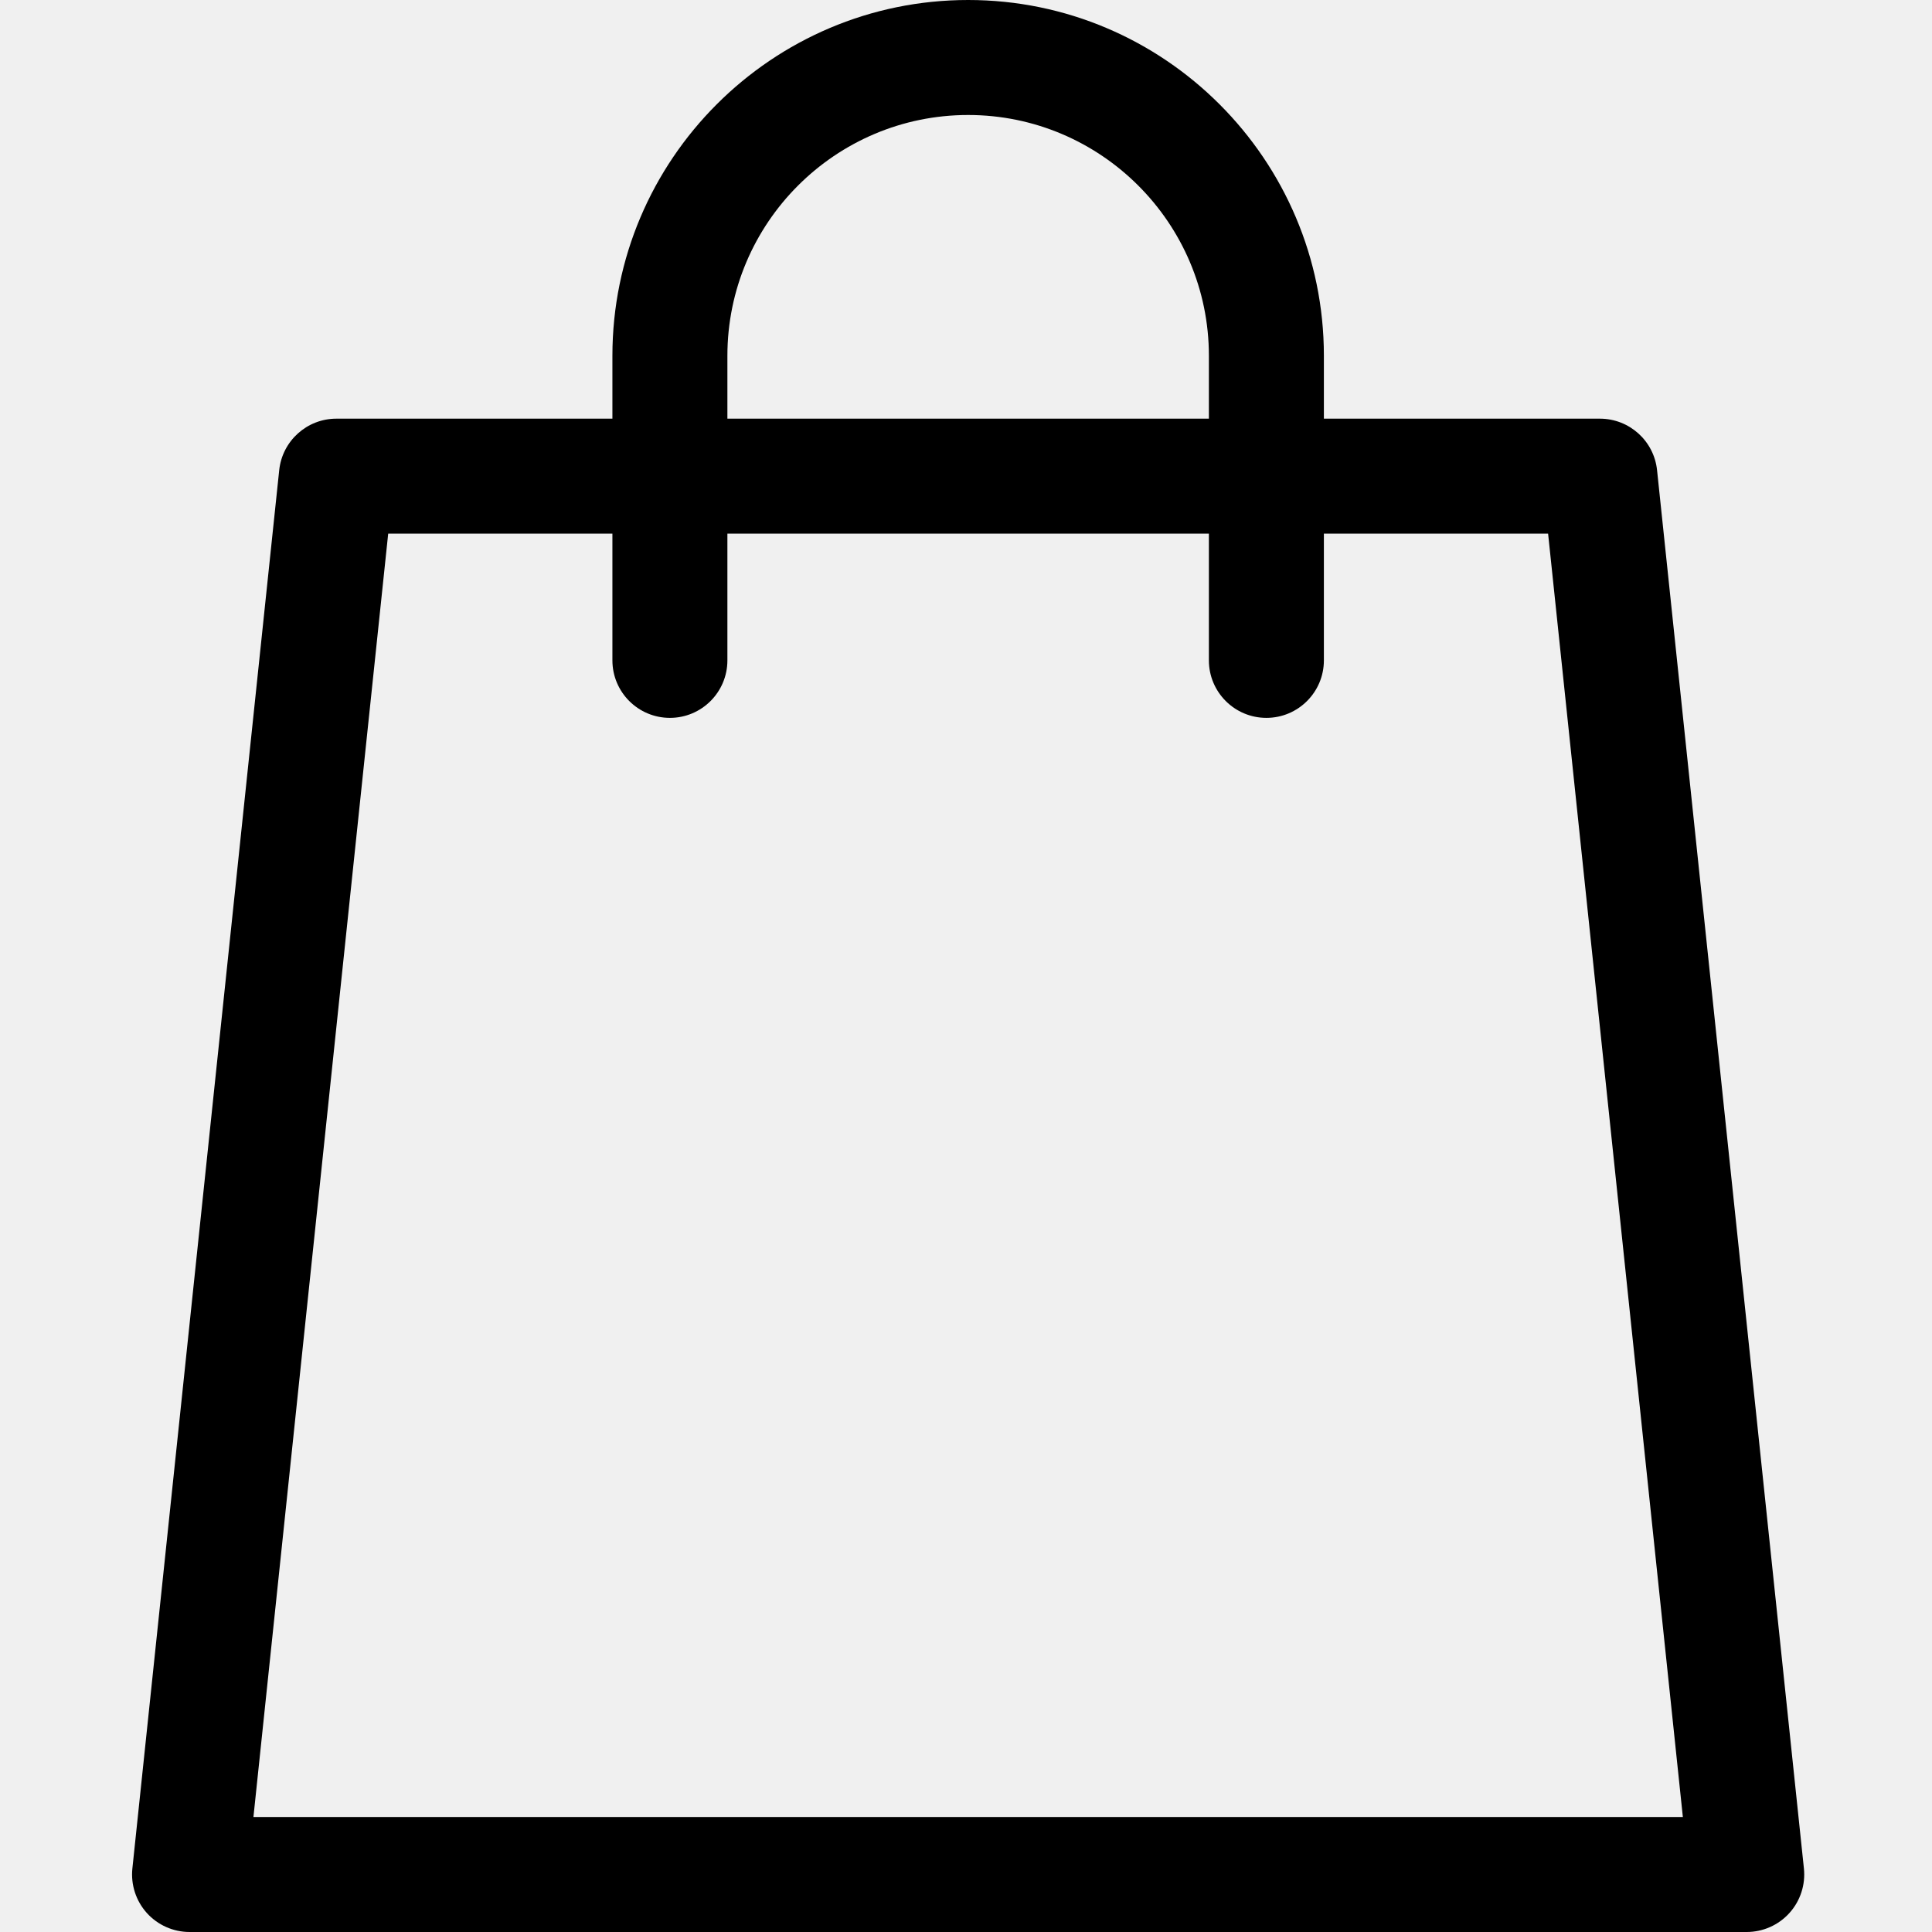
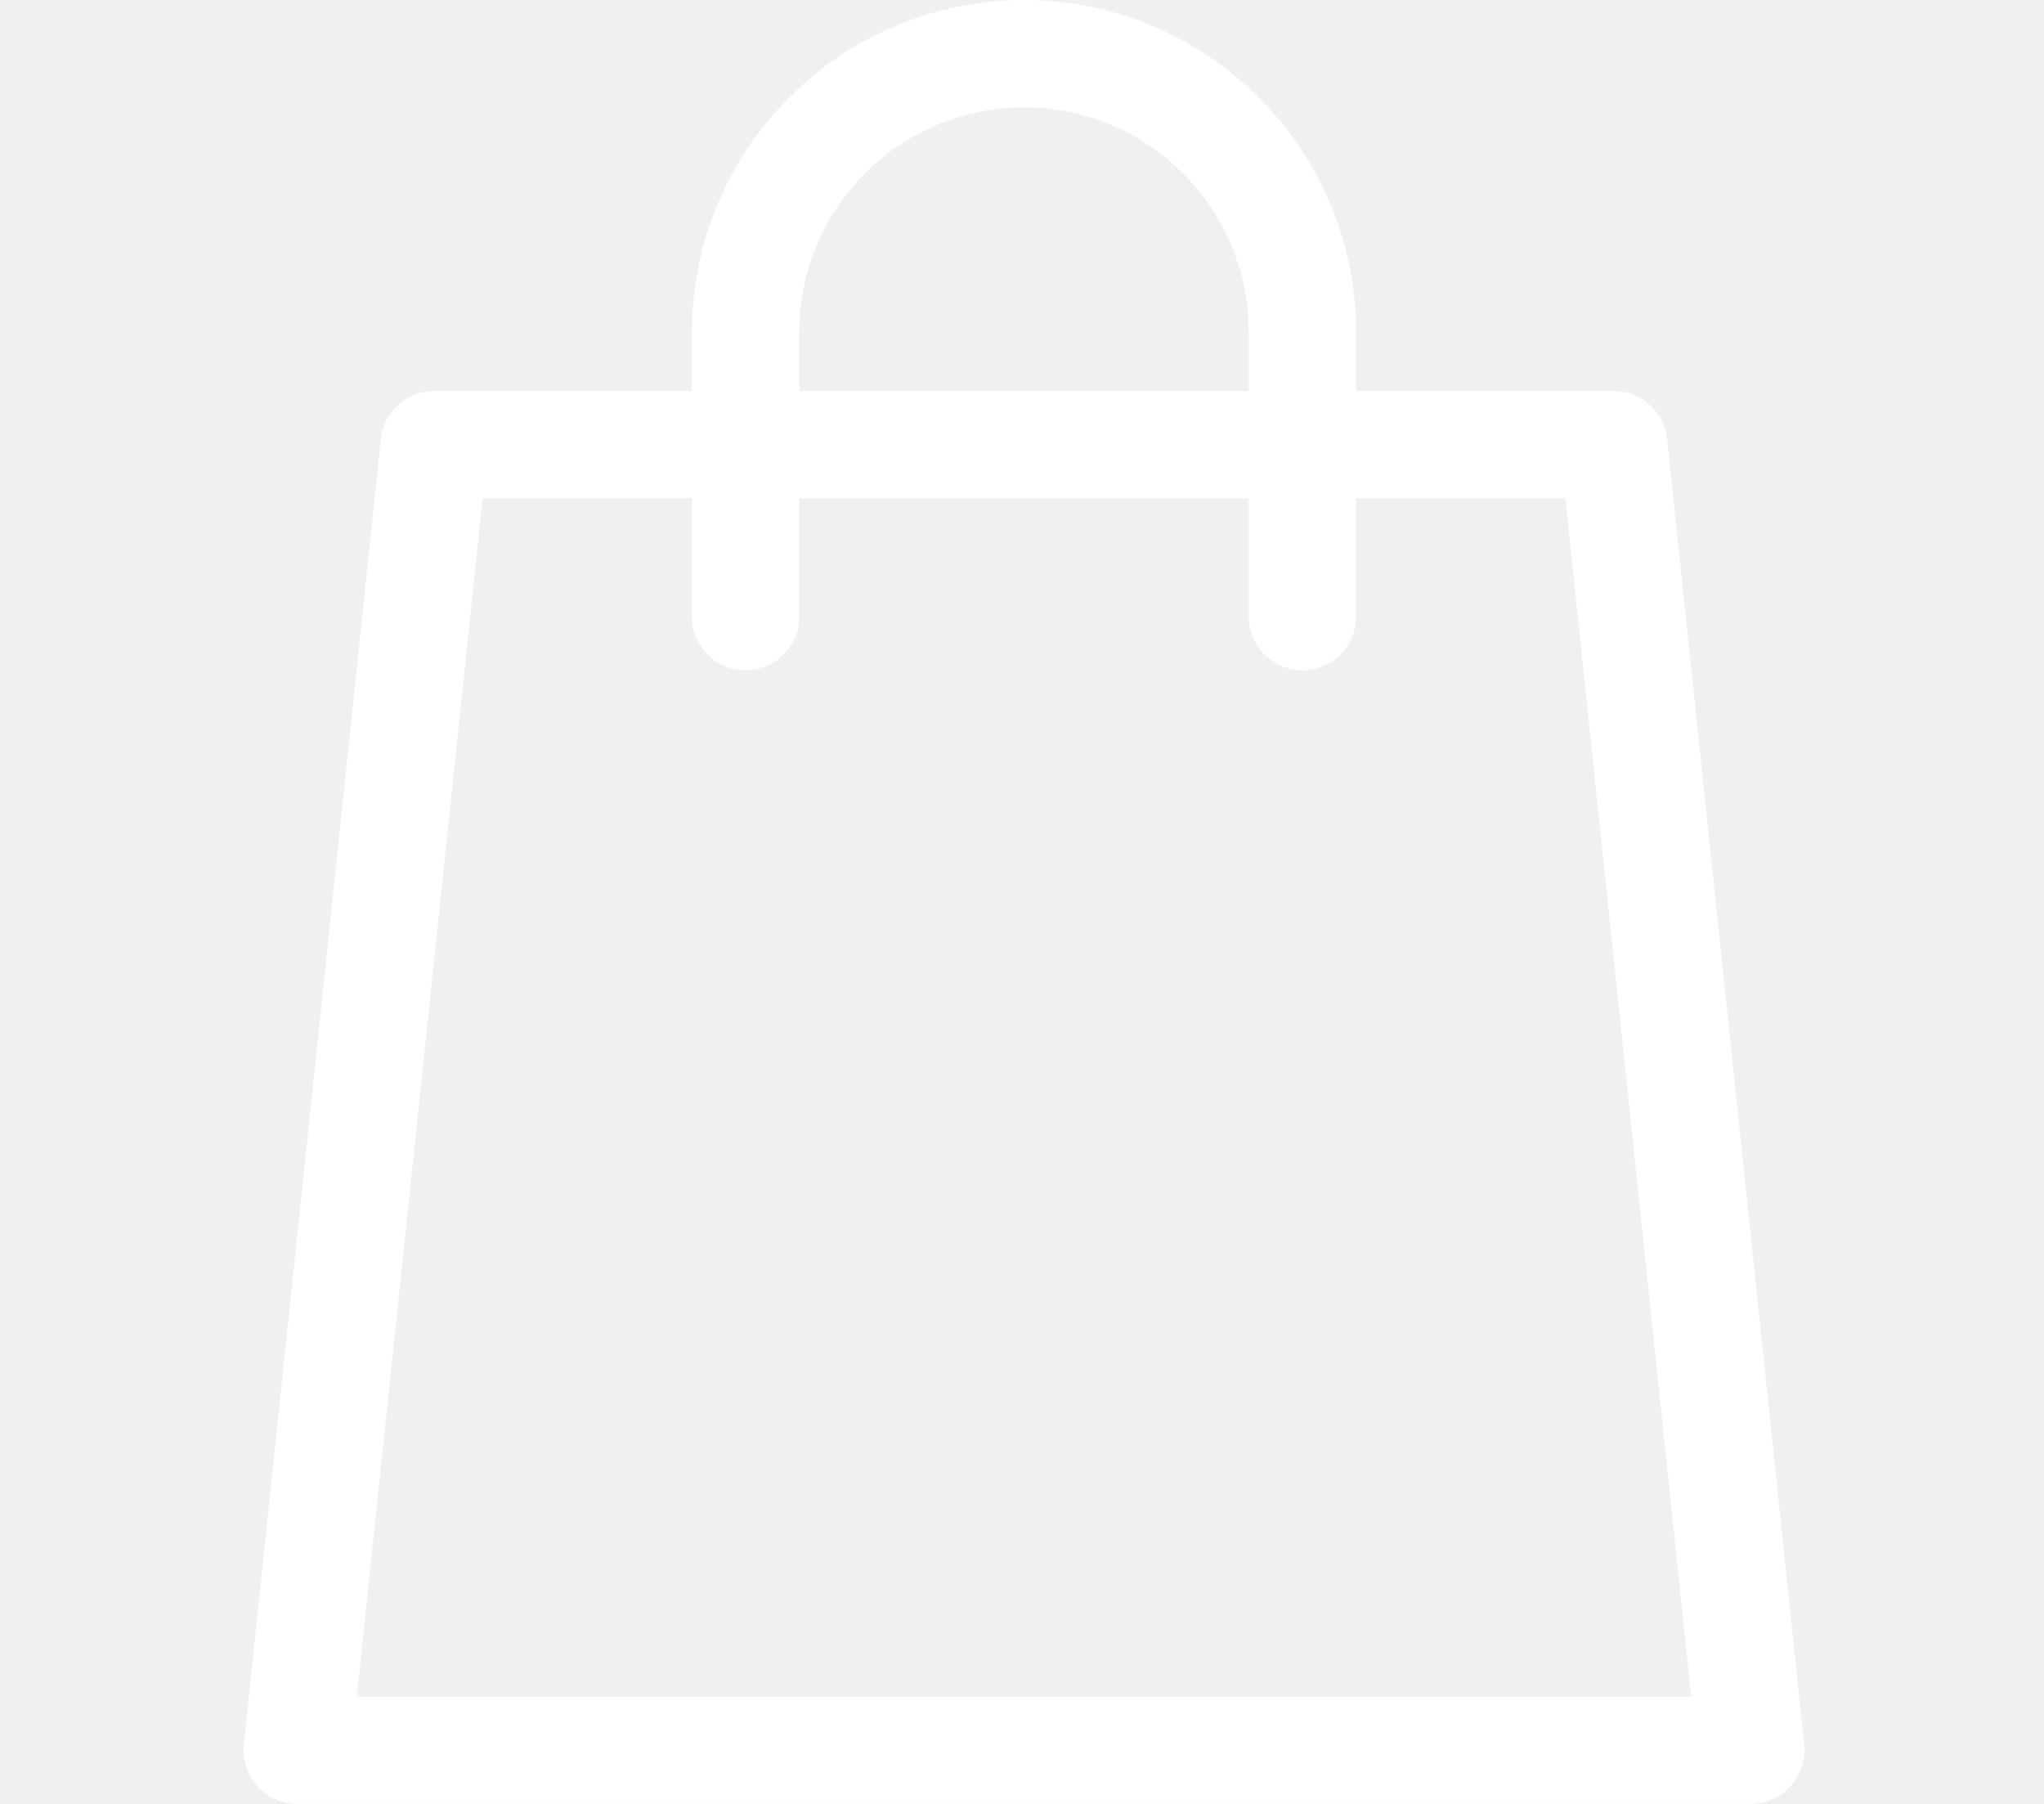
- <svg xmlns="http://www.w3.org/2000/svg" width="320pt" height="320pt" viewBox="0 0 320 320" version="1.1">
+ <svg xmlns="http://www.w3.org/2000/svg" width="17" height="15" fill="#ffffff" viewBox="0 0 320 320" version="1.1">
  <g>
-     <path style=" stroke:none;fill-rule:nonzero;fill:rgb(0%,0%,0%);fill-opacity:1;" d="M 298.785 309.48 L 274.461 77.875 C 273.953 73.023 269.867 69.344 264.988 69.344 L 219.277 69.344 L 219.277 58.922 C 219.277 26.434 192.844 0 160.355 0 C 127.867 0 101.434 26.434 101.434 58.922 L 101.434 69.344 L 55.719 69.344 C 50.844 69.344 46.758 73.023 46.246 77.875 L 21.926 309.48 C 21.645 312.164 22.516 314.844 24.32 316.852 C 26.129 318.855 28.703 320 31.398 320 L 289.309 320 C 292.008 320 294.582 318.855 296.387 316.852 C 298.195 314.844 299.066 312.164 298.785 309.48 Z M 120.48 58.922 C 120.48 36.938 138.371 19.047 160.355 19.047 C 182.34 19.047 200.23 36.938 200.23 58.922 L 200.23 69.344 L 120.48 69.344 Z M 41.977 300.953 L 64.297 88.391 L 101.434 88.391 L 101.434 109.379 C 101.434 114.637 105.699 118.902 110.957 118.902 C 116.215 118.902 120.48 114.637 120.48 109.379 L 120.48 88.391 L 200.23 88.391 L 200.23 109.379 C 200.23 114.637 204.496 118.902 209.754 118.902 C 215.012 118.902 219.277 114.637 219.277 109.379 L 219.277 88.391 L 256.414 88.391 L 278.734 300.953 Z M 41.977 300.953 " />
+     <path style=" stroke:none;fill-rule:nonzero;fill:rgb(#ffffff);fill-opacity:1;" d="M 298.785 309.48 L 274.461 77.875 C 273.953 73.023 269.867 69.344 264.988 69.344 L 219.277 69.344 L 219.277 58.922 C 219.277 26.434 192.844 0 160.355 0 C 127.867 0 101.434 26.434 101.434 58.922 L 101.434 69.344 L 55.719 69.344 C 50.844 69.344 46.758 73.023 46.246 77.875 L 21.926 309.48 C 21.645 312.164 22.516 314.844 24.32 316.852 C 26.129 318.855 28.703 320 31.398 320 L 289.309 320 C 292.008 320 294.582 318.855 296.387 316.852 C 298.195 314.844 299.066 312.164 298.785 309.48 Z M 120.48 58.922 C 120.48 36.938 138.371 19.047 160.355 19.047 C 182.34 19.047 200.23 36.938 200.23 58.922 L 200.23 69.344 L 120.48 69.344 Z M 41.977 300.953 L 64.297 88.391 L 101.434 88.391 L 101.434 109.379 C 101.434 114.637 105.699 118.902 110.957 118.902 C 116.215 118.902 120.48 114.637 120.48 109.379 L 120.48 88.391 L 200.23 88.391 L 200.23 109.379 C 200.23 114.637 204.496 118.902 209.754 118.902 C 215.012 118.902 219.277 114.637 219.277 109.379 L 219.277 88.391 L 256.414 88.391 L 278.734 300.953 Z M 41.977 300.953 " />
  </g>
</svg>
